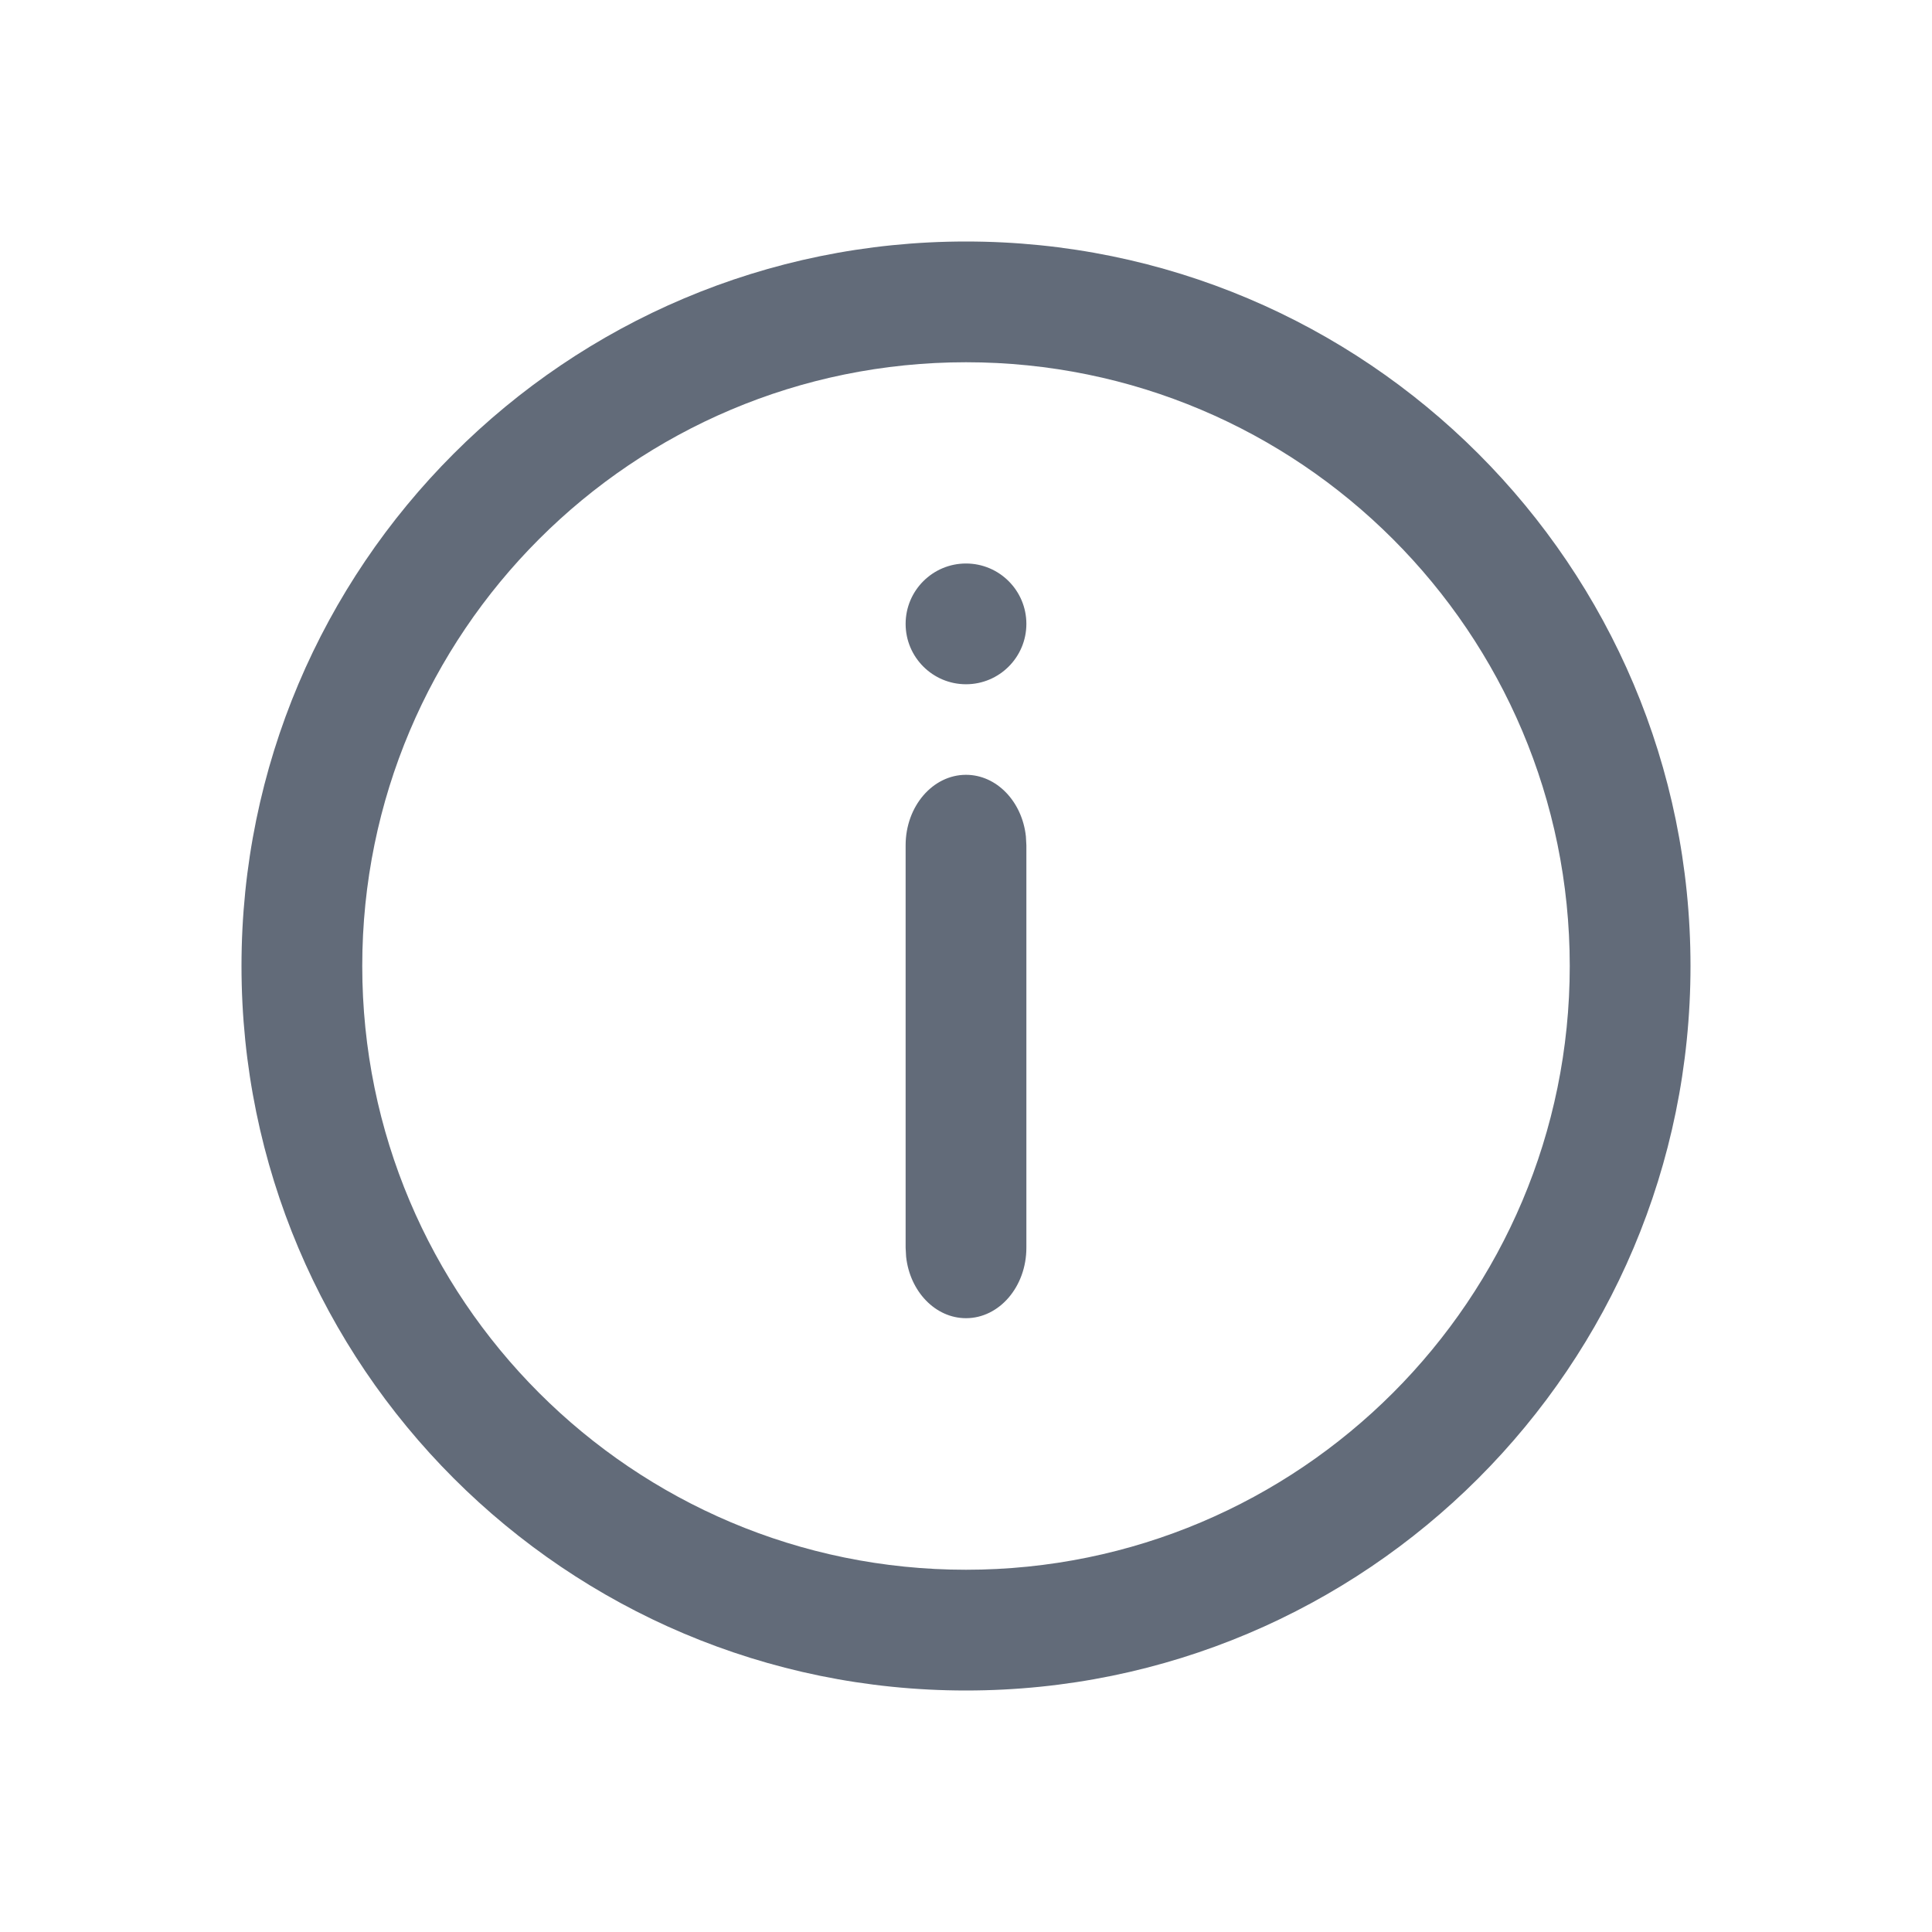
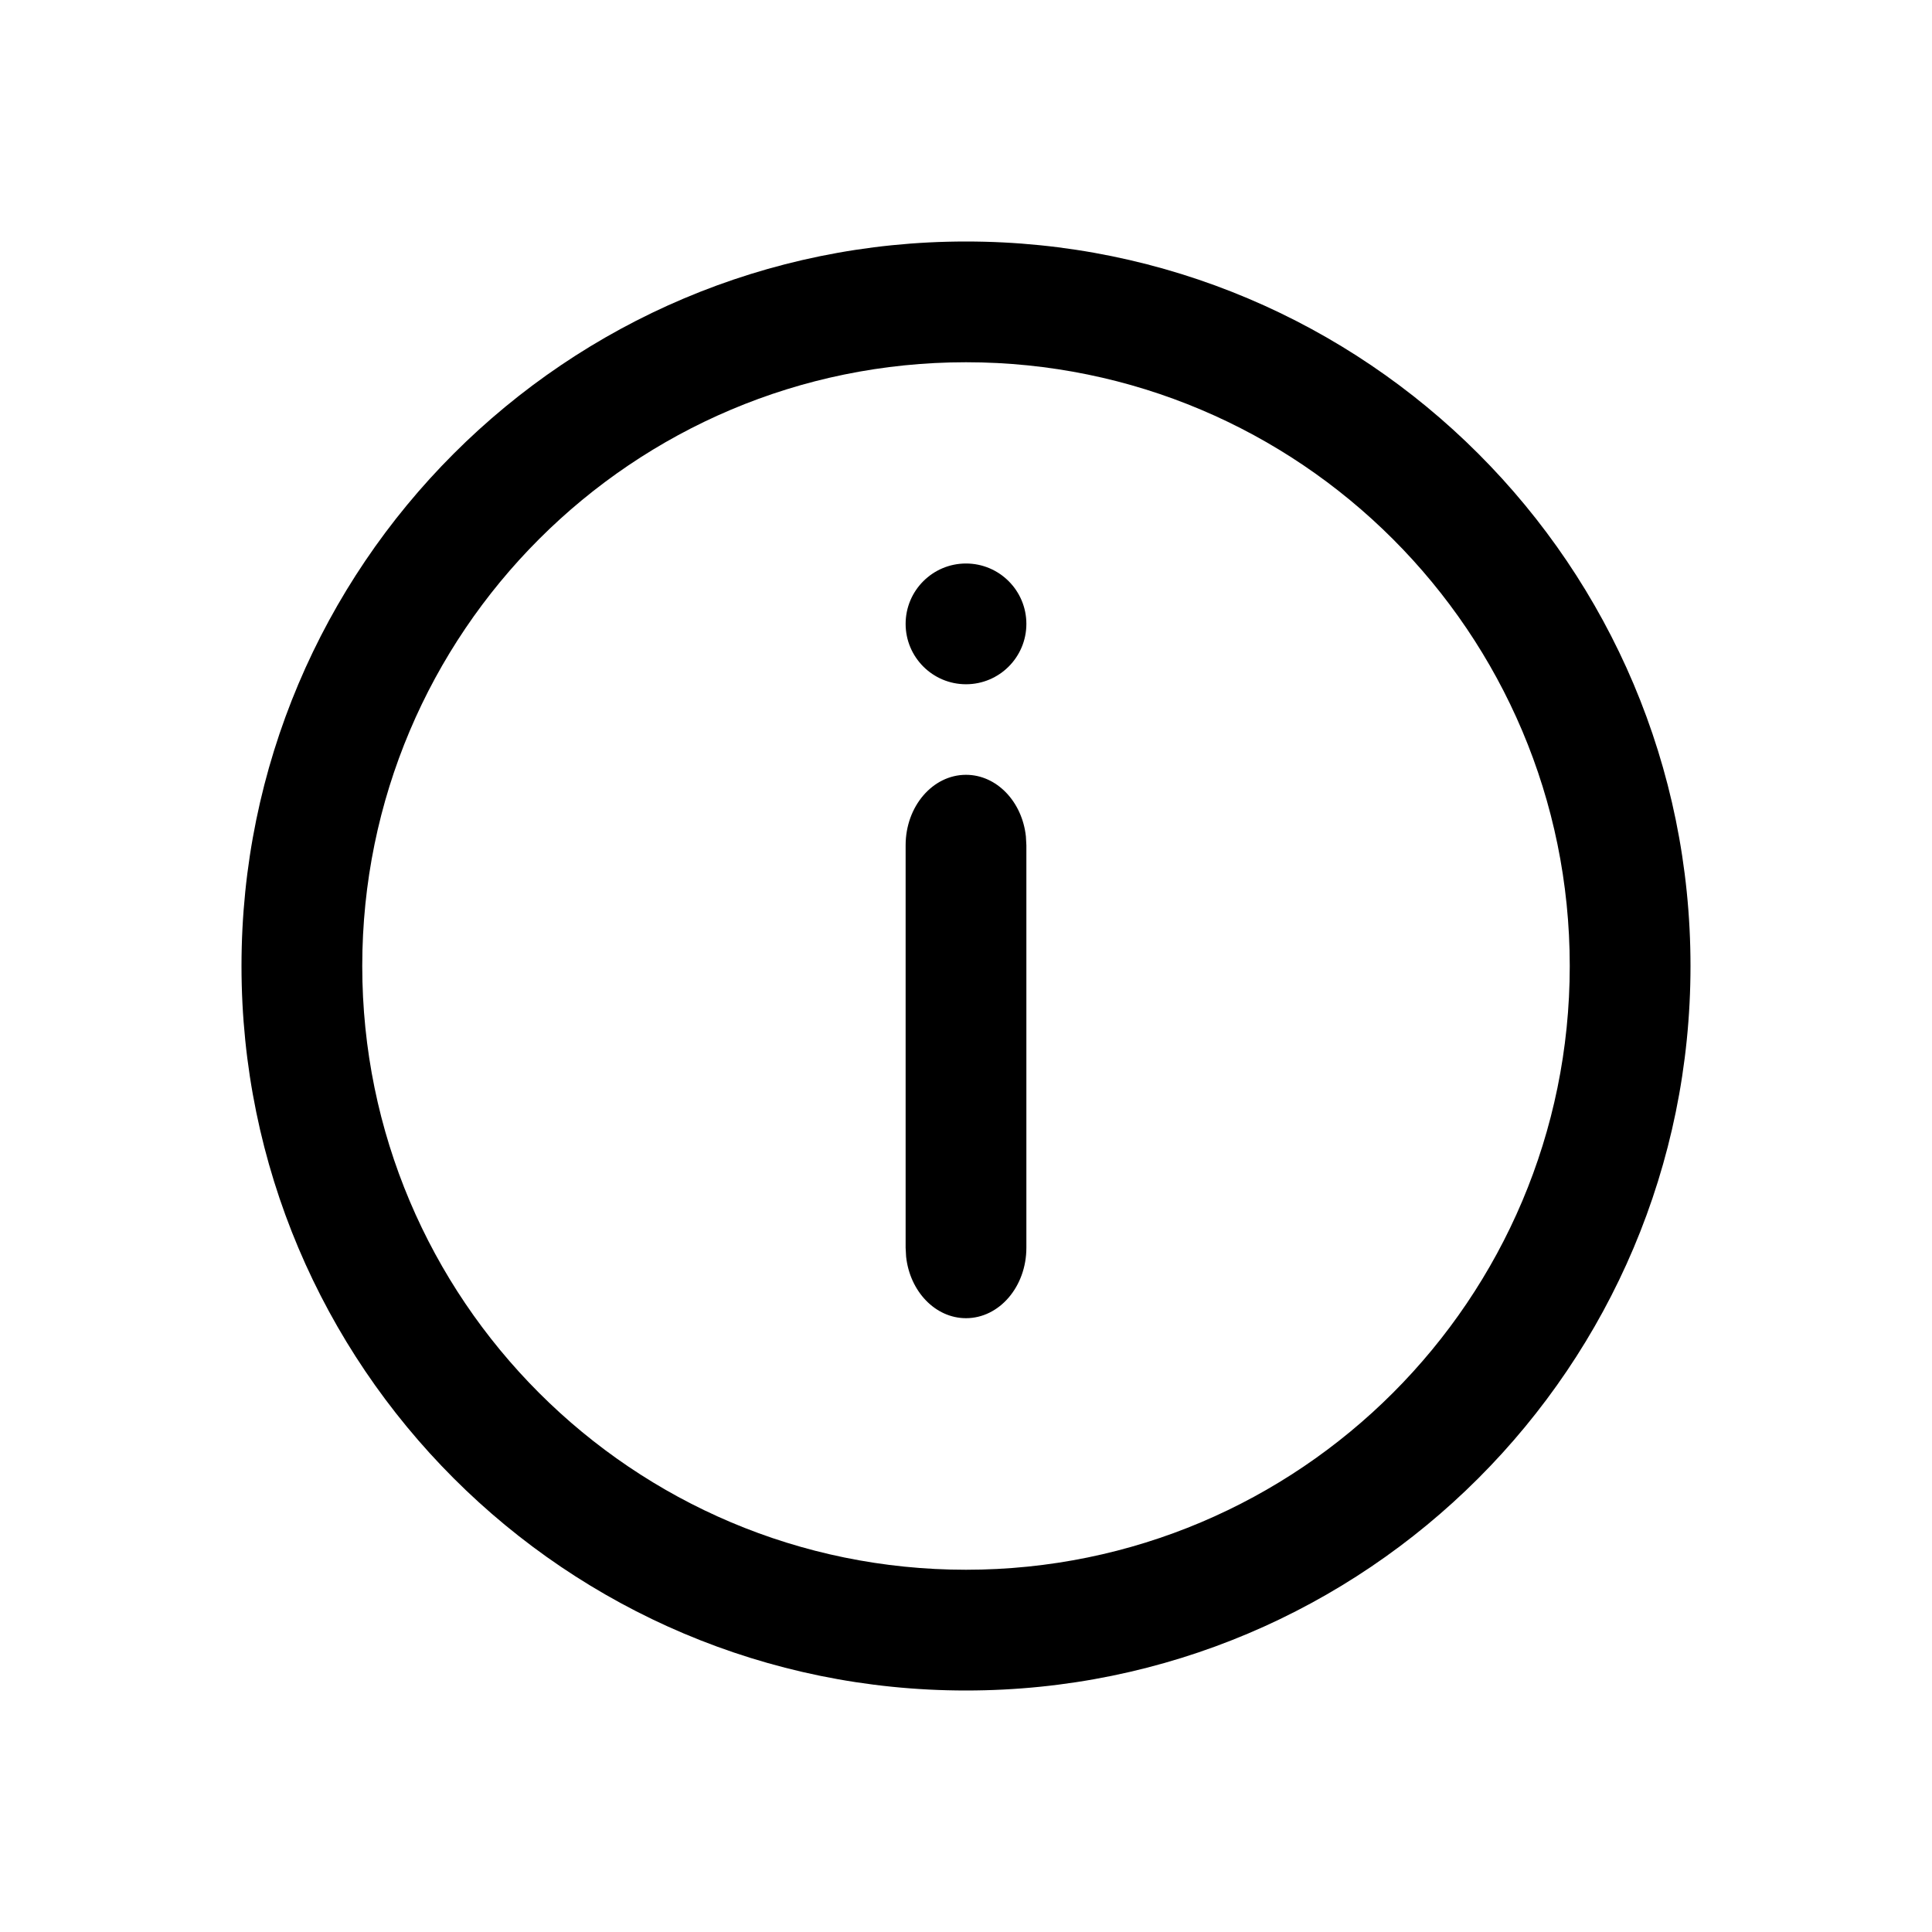
<svg xmlns="http://www.w3.org/2000/svg" version="1.1" viewBox="0 0 24 24">
  <style />
-   <path fill="#626B79" fill-rule="evenodd" d="M12,3 C16.971,3 21,7.029 21,12 C21,16.971 16.971,21 12,21 C7.029,21 3,16.971 3,12 C3,7.029 7.029,3 12,3 Z M12,4.5 C7.858,4.5 4.5,7.858 4.5,12 C4.5,16.142 7.858,19.5 12,19.5 C16.142,19.5 19.5,16.142 19.5,12 C19.5,7.858 16.142,4.5 12,4.5 Z M12,9.625 C12.382,9.625 12.698,9.959 12.744,10.39 L12.75,10.5 L12.75,15.5 C12.75,15.983 12.414,16.375 12,16.375 C11.618,16.375 11.302,16.041 11.256,15.61 L11.25,15.5 L11.25,10.5 C11.25,10.017 11.586,9.625 12,9.625 Z M12,7 C12.414,7 12.75,7.336 12.75,7.75 C12.75,8.164 12.414,8.5 12,8.5 C11.586,8.5 11.25,8.164 11.25,7.75 C11.25,7.336 11.586,7 12,7 Z" />
+   <path d="M12,3 C16.971,3 21,7.029 21,12 C21,16.971 16.971,21 12,21 C7.029,21 3,16.971 3,12 C3,7.029 7.029,3 12,3 Z M12,4.5 C7.858,4.5 4.5,7.858 4.5,12 C4.5,16.142 7.858,19.5 12,19.5 C16.142,19.5 19.5,16.142 19.5,12 C19.5,7.858 16.142,4.5 12,4.5 Z M12,9.625 C12.382,9.625 12.698,9.959 12.744,10.39 L12.75,10.5 L12.75,15.5 C12.75,15.983 12.414,16.375 12,16.375 C11.618,16.375 11.302,16.041 11.256,15.61 L11.25,15.5 L11.25,10.5 C11.25,10.017 11.586,9.625 12,9.625 Z M12,7 C12.414,7 12.75,7.336 12.75,7.75 C12.75,8.164 12.414,8.5 12,8.5 C11.586,8.5 11.25,8.164 11.25,7.75 C11.25,7.336 11.586,7 12,7 Z" />
</svg>
